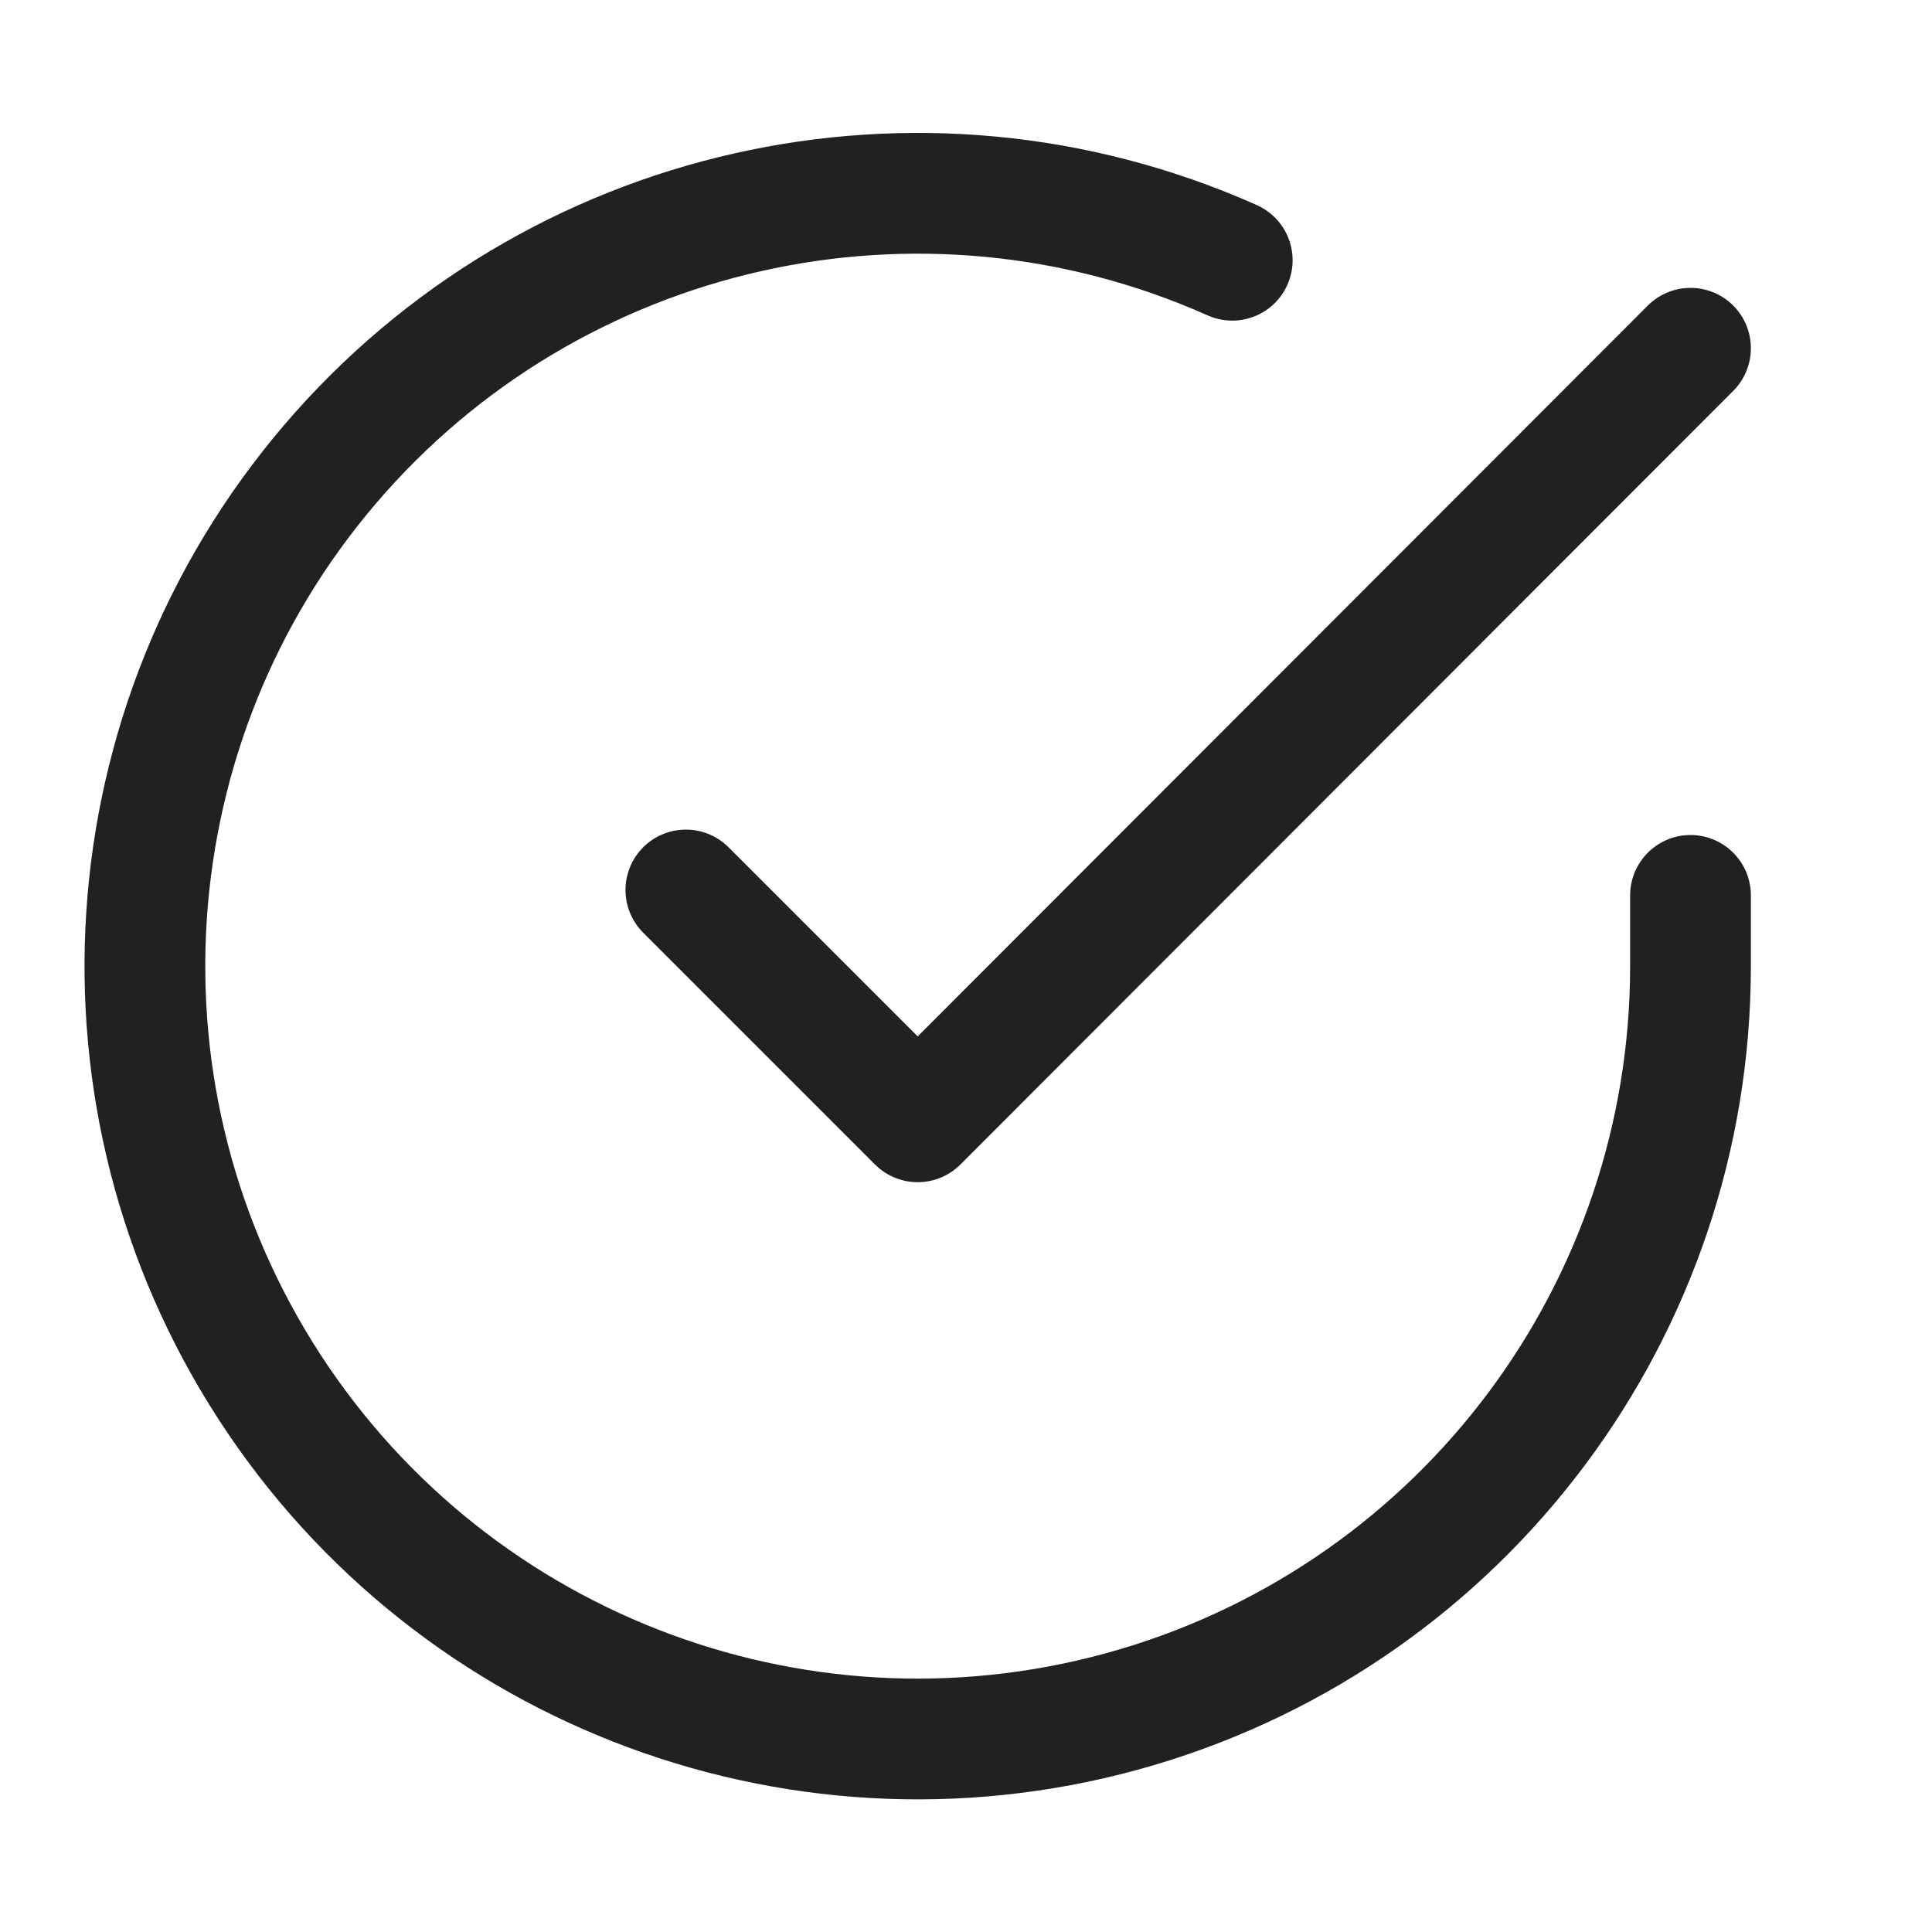
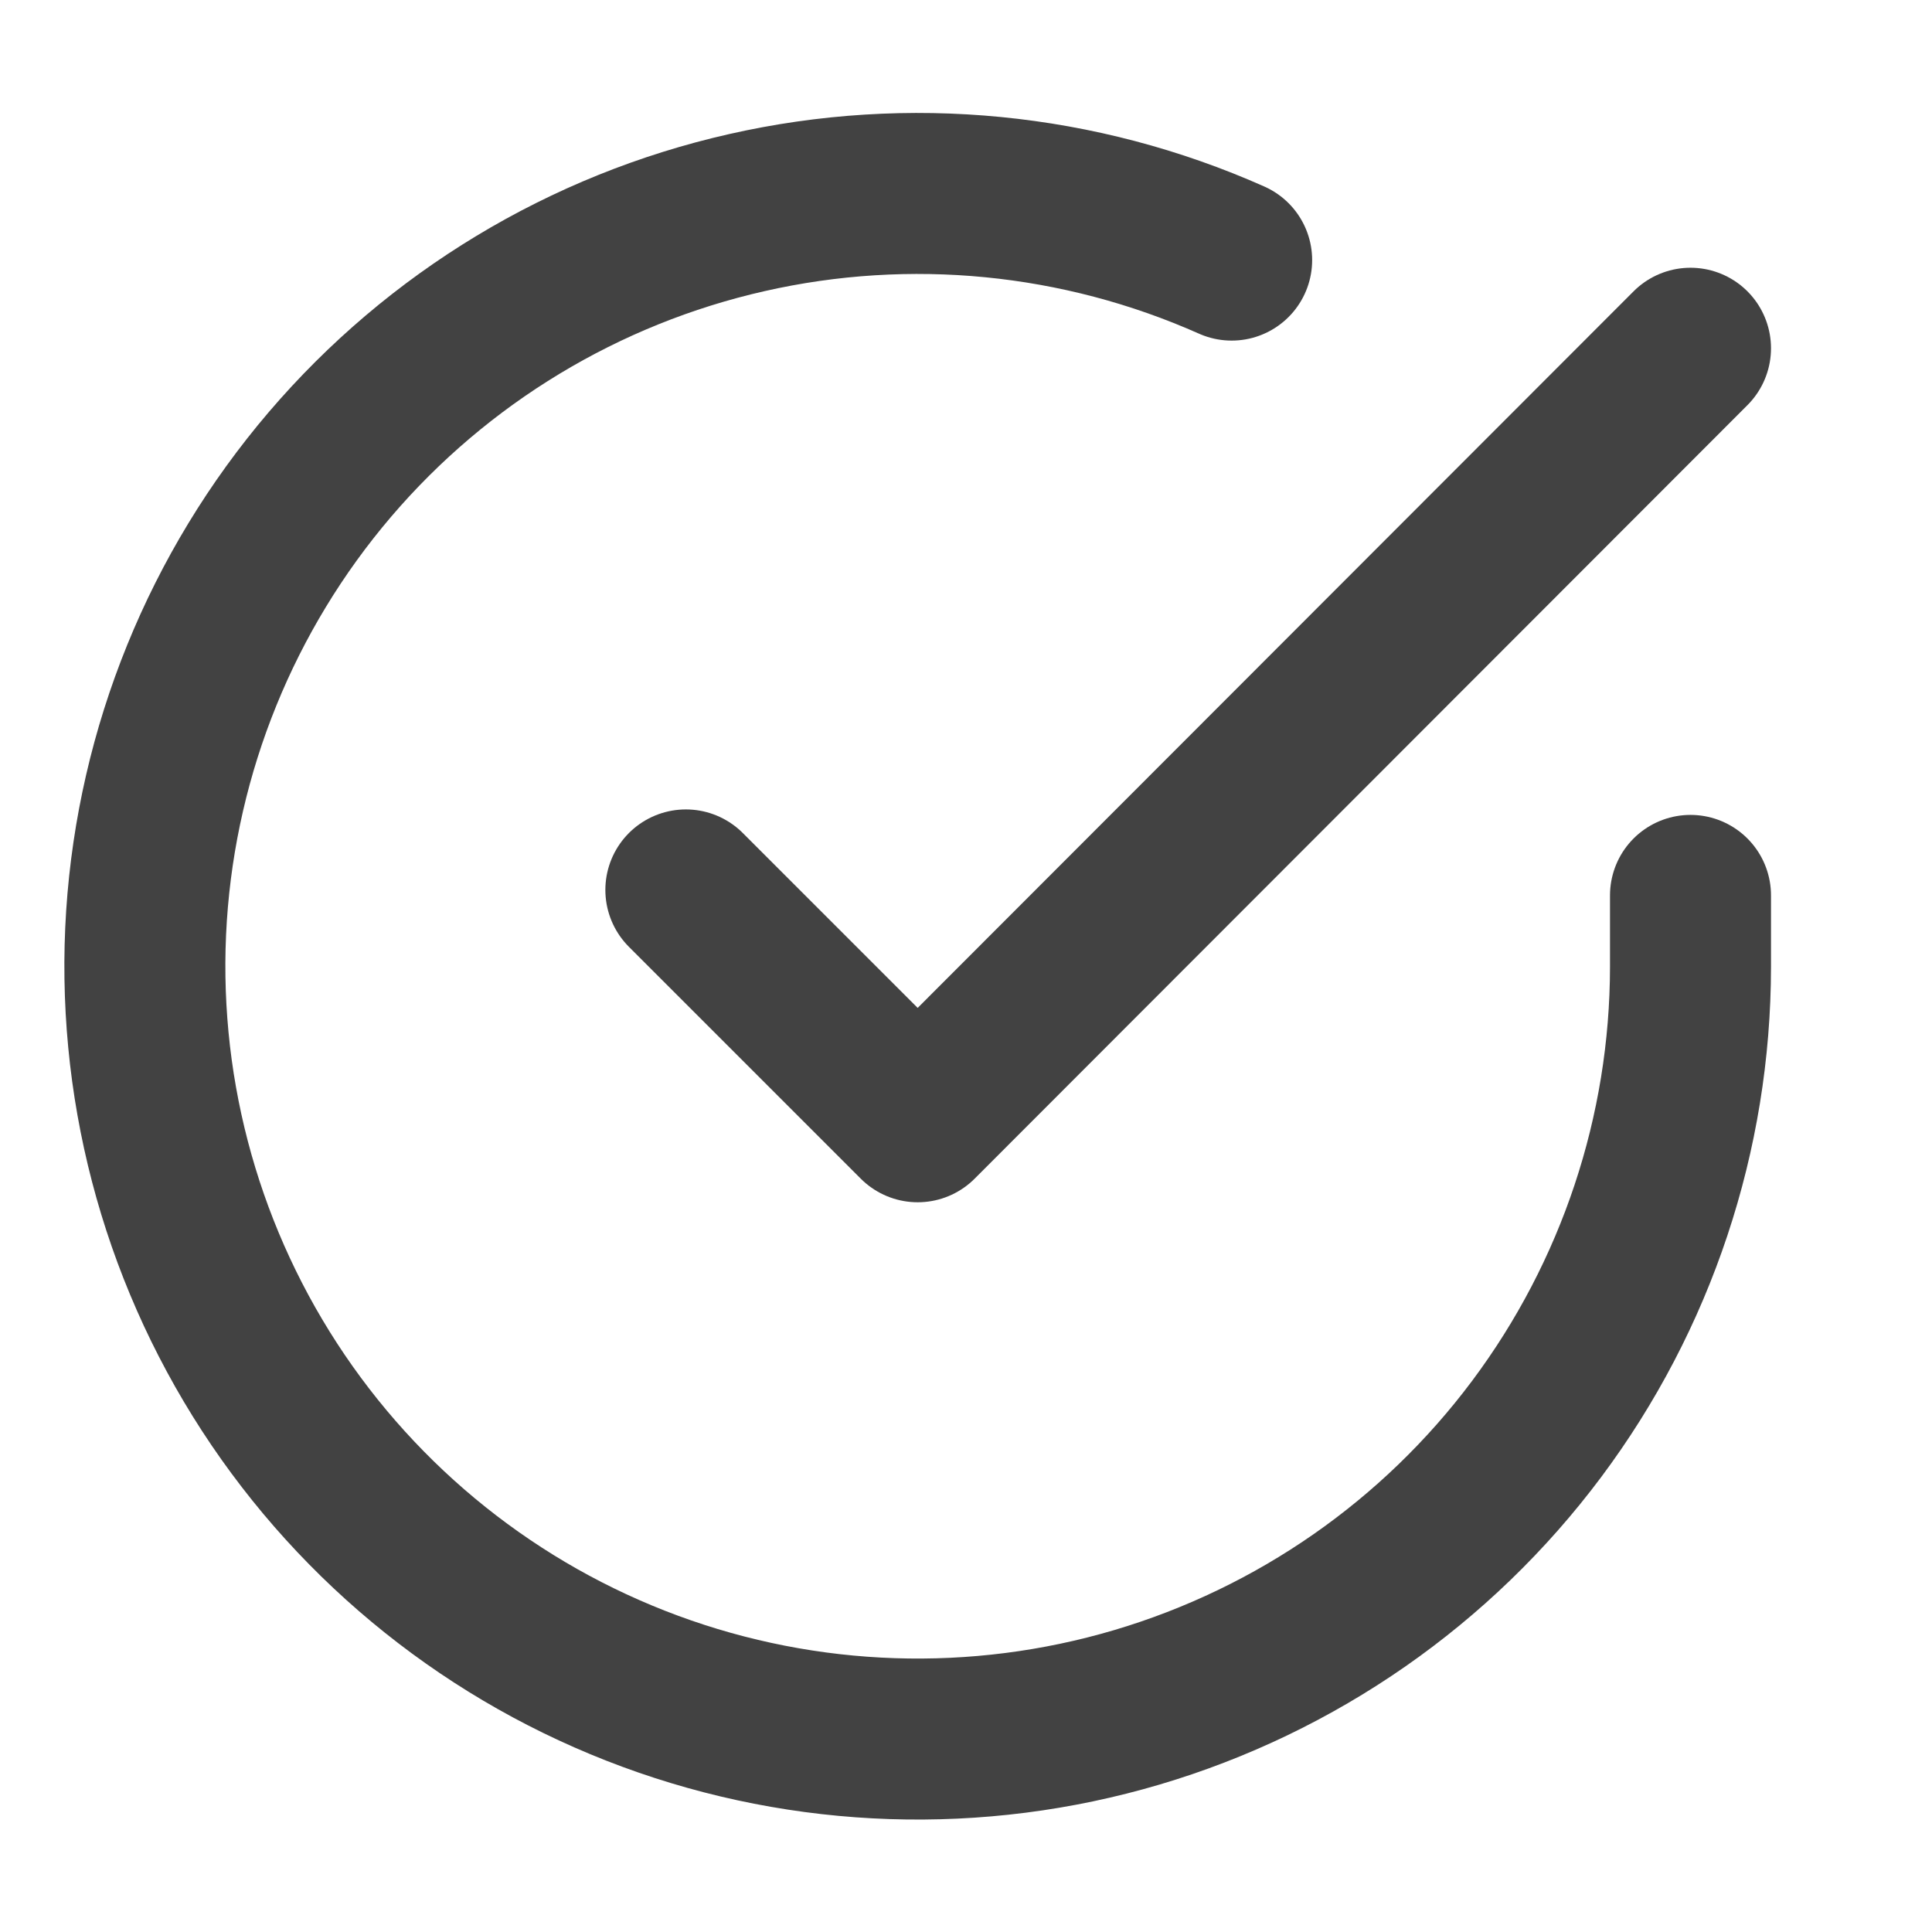
- <svg xmlns="http://www.w3.org/2000/svg" width="20" height="20" viewBox="0 0 20 20">
-   <g id="bullet" transform="translate(-0.5 0.006)">
-     <path id="Path_90" data-name="Path 90" d="M18,9.263V10a8,8,0,1,1-4.744-7.312" transform="translate(0 0)" fill="none" stroke="#212121" stroke-linecap="round" stroke-linejoin="round" stroke-width="1.25" />
-     <path id="Path_91" data-name="Path 91" d="M19.4,4l-8,8.008L9,9.608" transform="translate(-1.4 -0.401)" fill="none" stroke="#212121" stroke-linecap="round" stroke-linejoin="round" stroke-width="1.25" />
-     <rect id="Rectangle_44" data-name="Rectangle 44" width="20" height="20" transform="translate(0.5 -0.006)" fill="none" />
-   </g>
+ <svg xmlns="http://www.w3.org/2000/svg" width="24" height="24" viewBox="0 0 24 24" fill="none">
+   <path d="M21 11.123V12.009C20.999 14.079 20.328 16.093 19.089 17.751C17.85 19.409 16.108 20.621 14.123 21.209C12.139 21.796 10.017 21.726 8.076 21.009C6.134 20.292 4.476 18.967 3.348 17.231C2.221 15.495 1.685 13.442 1.82 11.376C1.956 9.311 2.755 7.344 4.098 5.77C5.442 4.196 7.259 3.098 9.278 2.641C11.296 2.183 13.409 2.39 15.3 3.231" stroke="#424242" stroke-width="2" stroke-linecap="round" stroke-linejoin="round" />
+   <path d="M21 4.326L11.4 13.935L8.52 11.055" stroke="#424242" stroke-width="2" stroke-linecap="round" stroke-linejoin="round" />
</svg>
